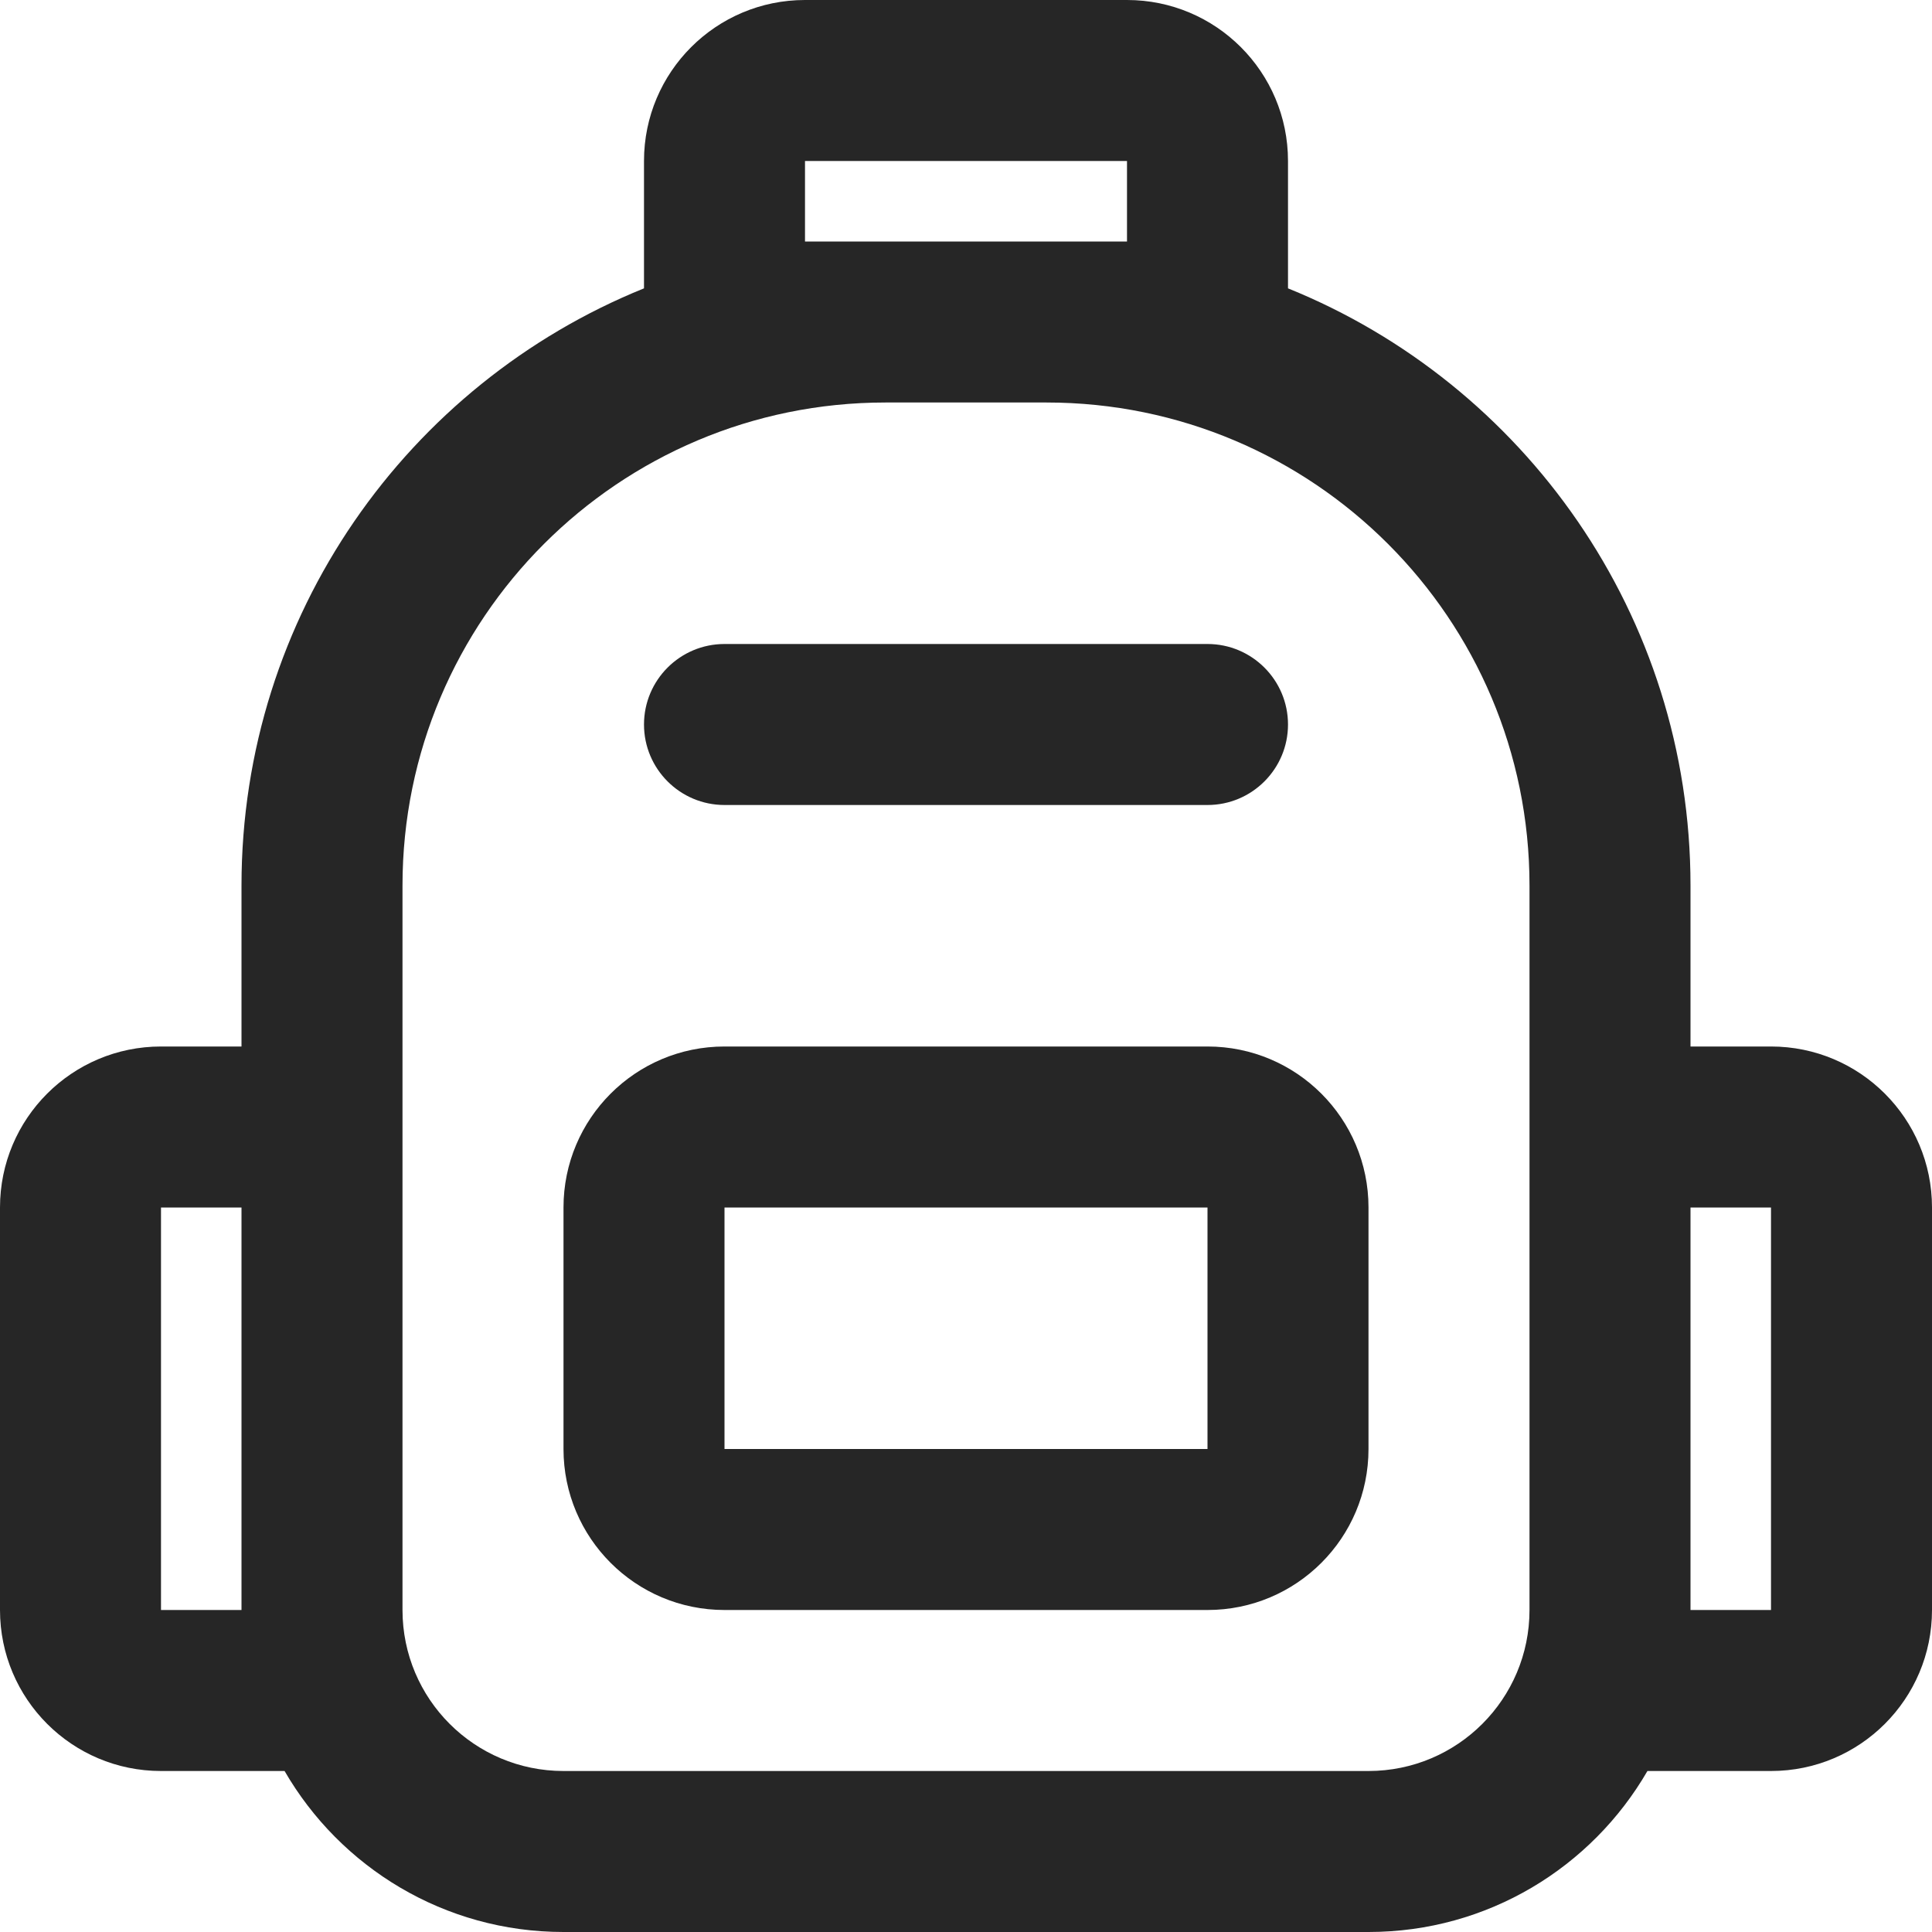
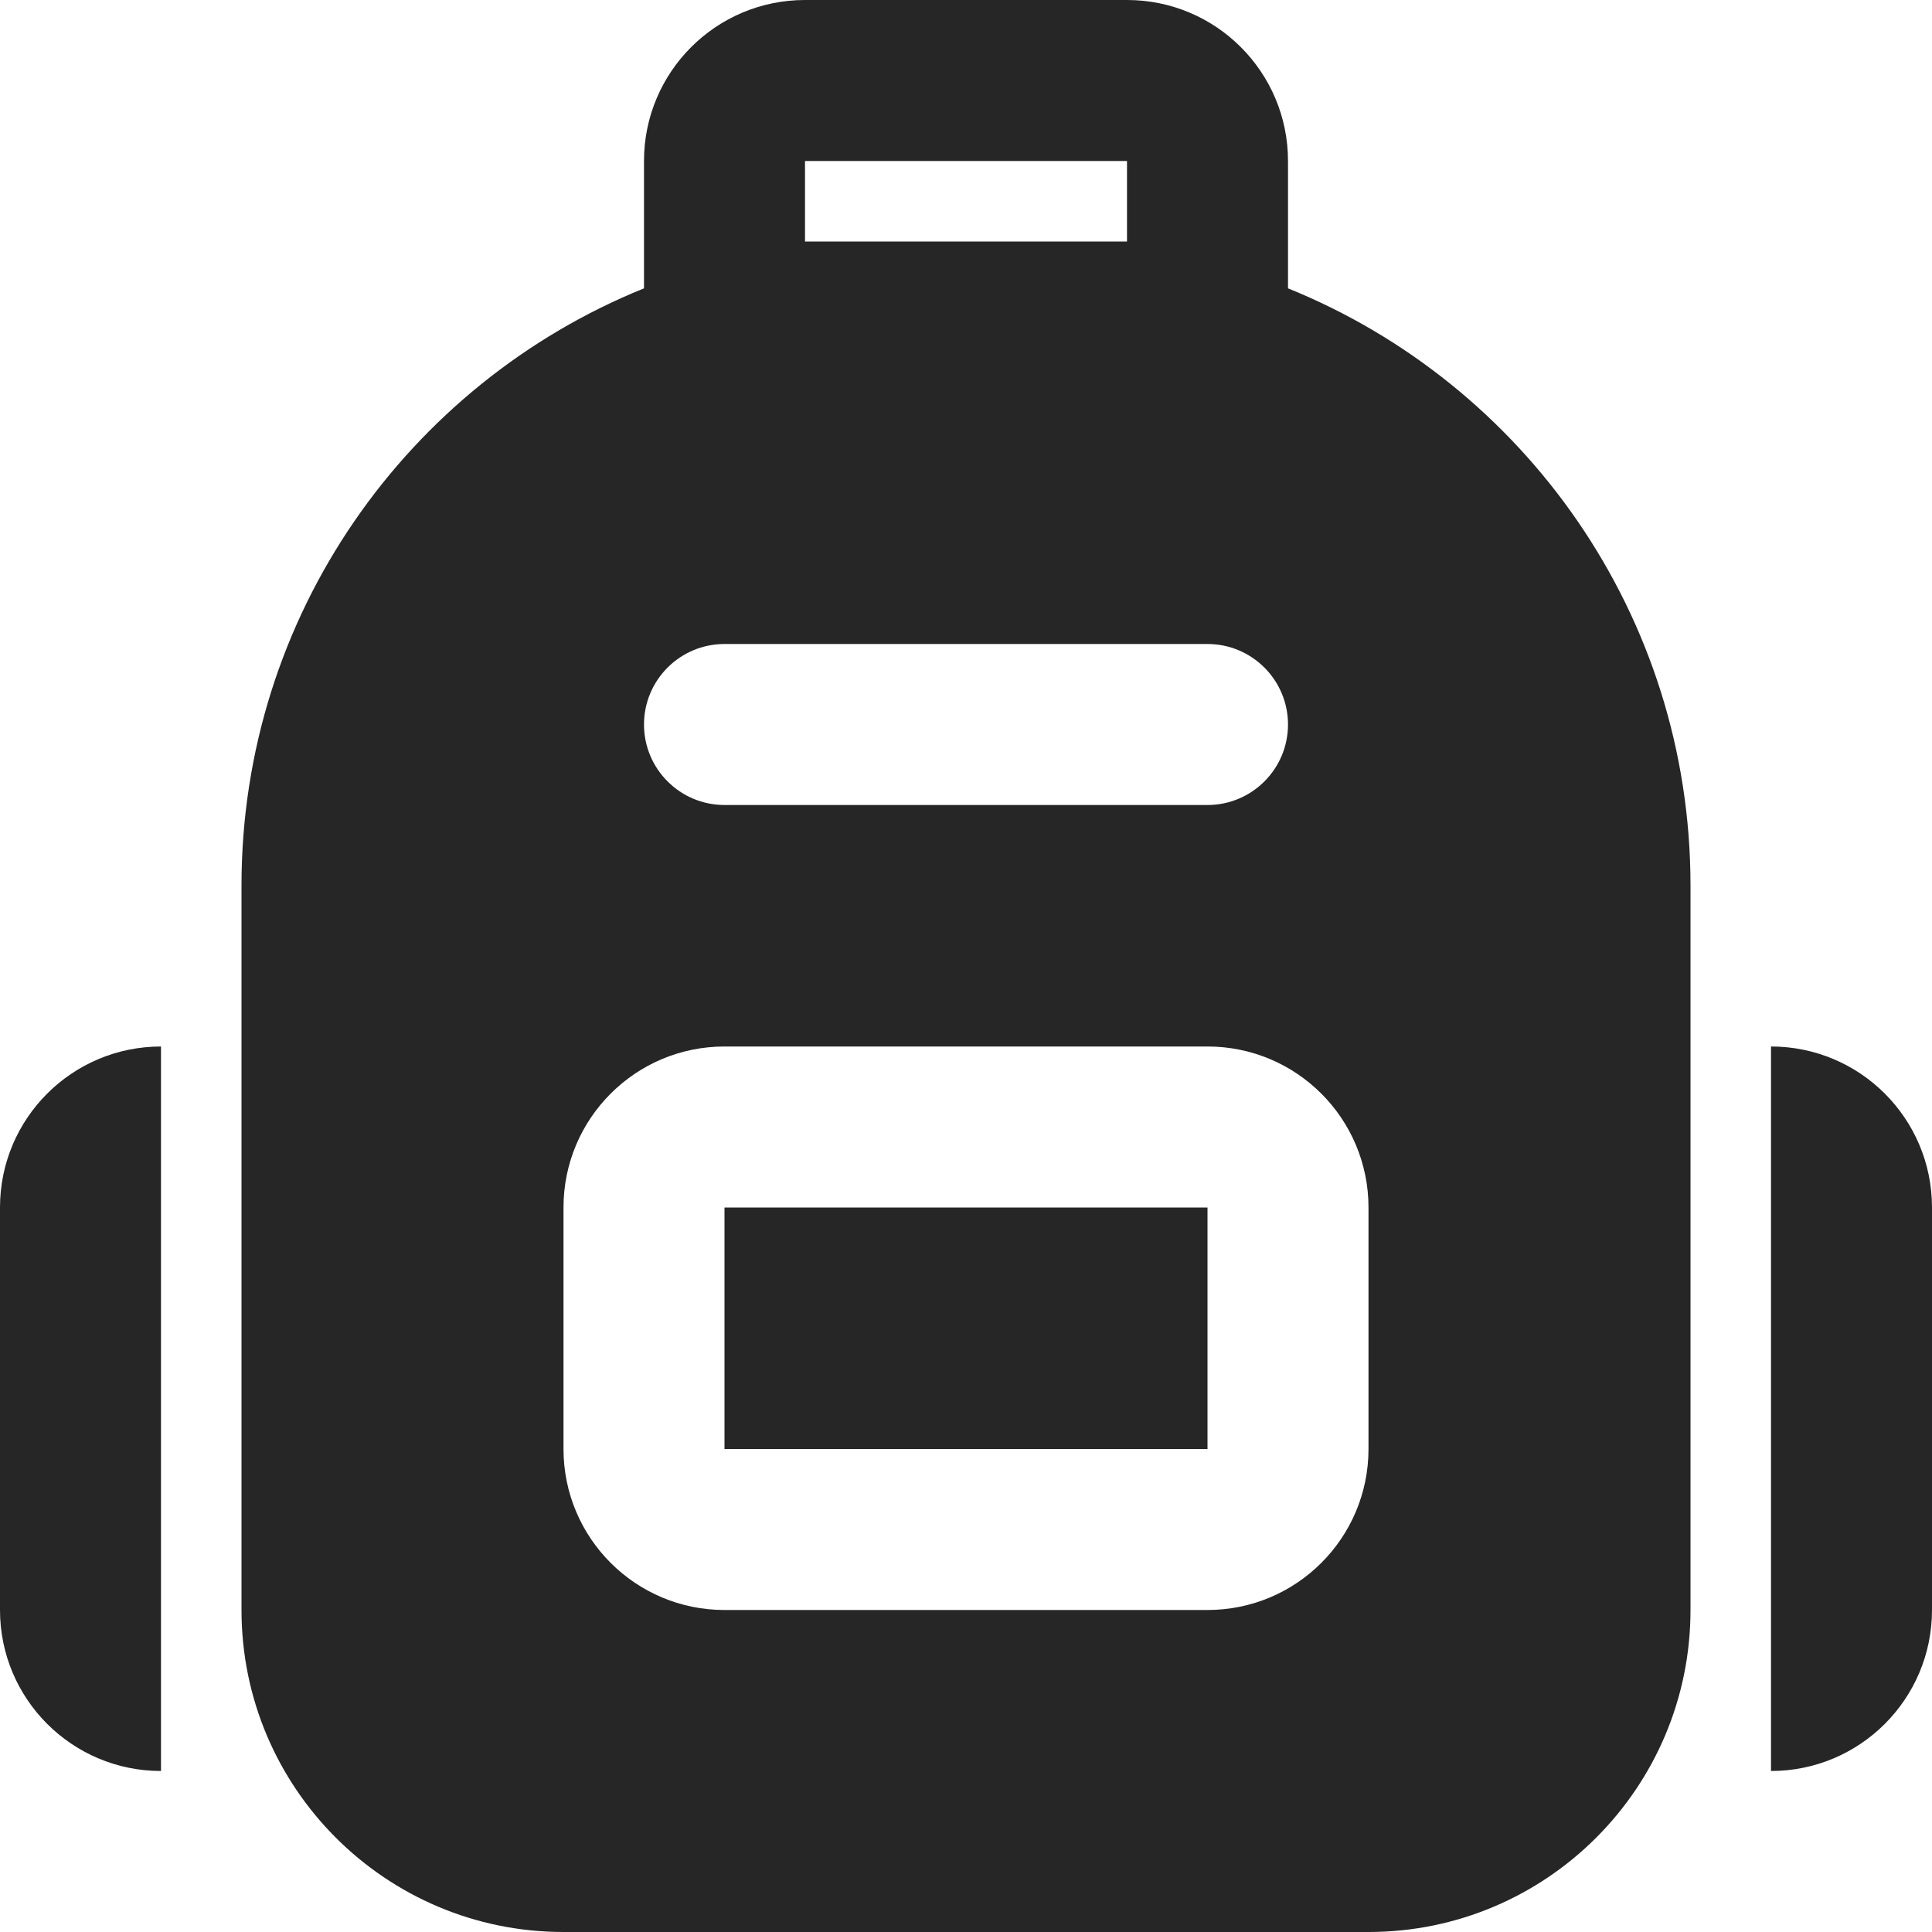
<svg xmlns="http://www.w3.org/2000/svg" width="24" height="24" viewBox="0 0 24 24" fill="none">
-   <path fill-rule="evenodd" clip-rule="evenodd" d="M10 2H14V3H13H11H10V2ZM8 3.582V2C8 0.895 8.895 0 10 0H14C15.105 0 16 0.895 16 2V3.582C18.932 4.768 21 7.643 21 11V13H22C23.105 13 24 13.895 24 15V20C24 21.105 23.105 22 22 22H20.465C19.773 23.196 18.481 24 17 24H7C5.519 24 4.227 23.196 3.535 22H2C0.895 22 0 21.105 0 20V15C0 13.895 0.895 13 2 13H3V11C3 7.643 5.068 4.768 8 3.582ZM19 20V13V11C19 7.686 16.314 5 13 5H11C7.686 5 5 7.686 5 11V13V20C5 21.105 5.895 22 7 22H17C18.105 22 19 21.105 19 20ZM21 15V20H22V15H21ZM2 15H3V20H2L2 15ZM15 15H9V18H15V15ZM9 13C7.895 13 7 13.895 7 15V18C7 19.105 7.895 20 9 20H15C16.105 20 17 19.105 17 18V15C17 13.895 16.105 13 15 13H9ZM9 8C8.448 8 8 8.448 8 9C8 9.552 8.448 10 9 10H15C15.552 10 16 9.552 16 9C16 8.448 15.552 8 15 8H9Z" fill="#262626" />
+   <path fill-rule="evenodd" clip-rule="evenodd" d="M10 2H14V3H13H11H10V2ZM8 3.582V2C8 0.895 8.895 0 10 0H14C15.105 0 16 0.895 16 2V3.582C18.932 4.768 21 7.643 21 11V20C21 22.209 19.209 24 17 24H7C4.791 24 3 22.209 3 20V11C3 7.643 5.068 4.768 8 3.582ZM2 22V20V15V13C0.895 13 0 13.895 0 15V20C0 21.105 0.895 22 2 22ZM22 20V22C23.105 22 24 21.105 24 20V15C24 13.895 23.105 13 22 13V15V20ZM9 8C8.448 8 8 8.448 8 9C8 9.552 8.448 10 9 10H15C15.552 10 16 9.552 16 9C16 8.448 15.552 8 15 8H9ZM9 15H15V18H9V15ZM7 15C7 13.895 7.895 13 9 13H15C16.105 13 17 13.895 17 15V18C17 19.105 16.105 20 15 20H9C7.895 20 7 19.105 7 18V15Z" fill="#262626" />
</svg>
